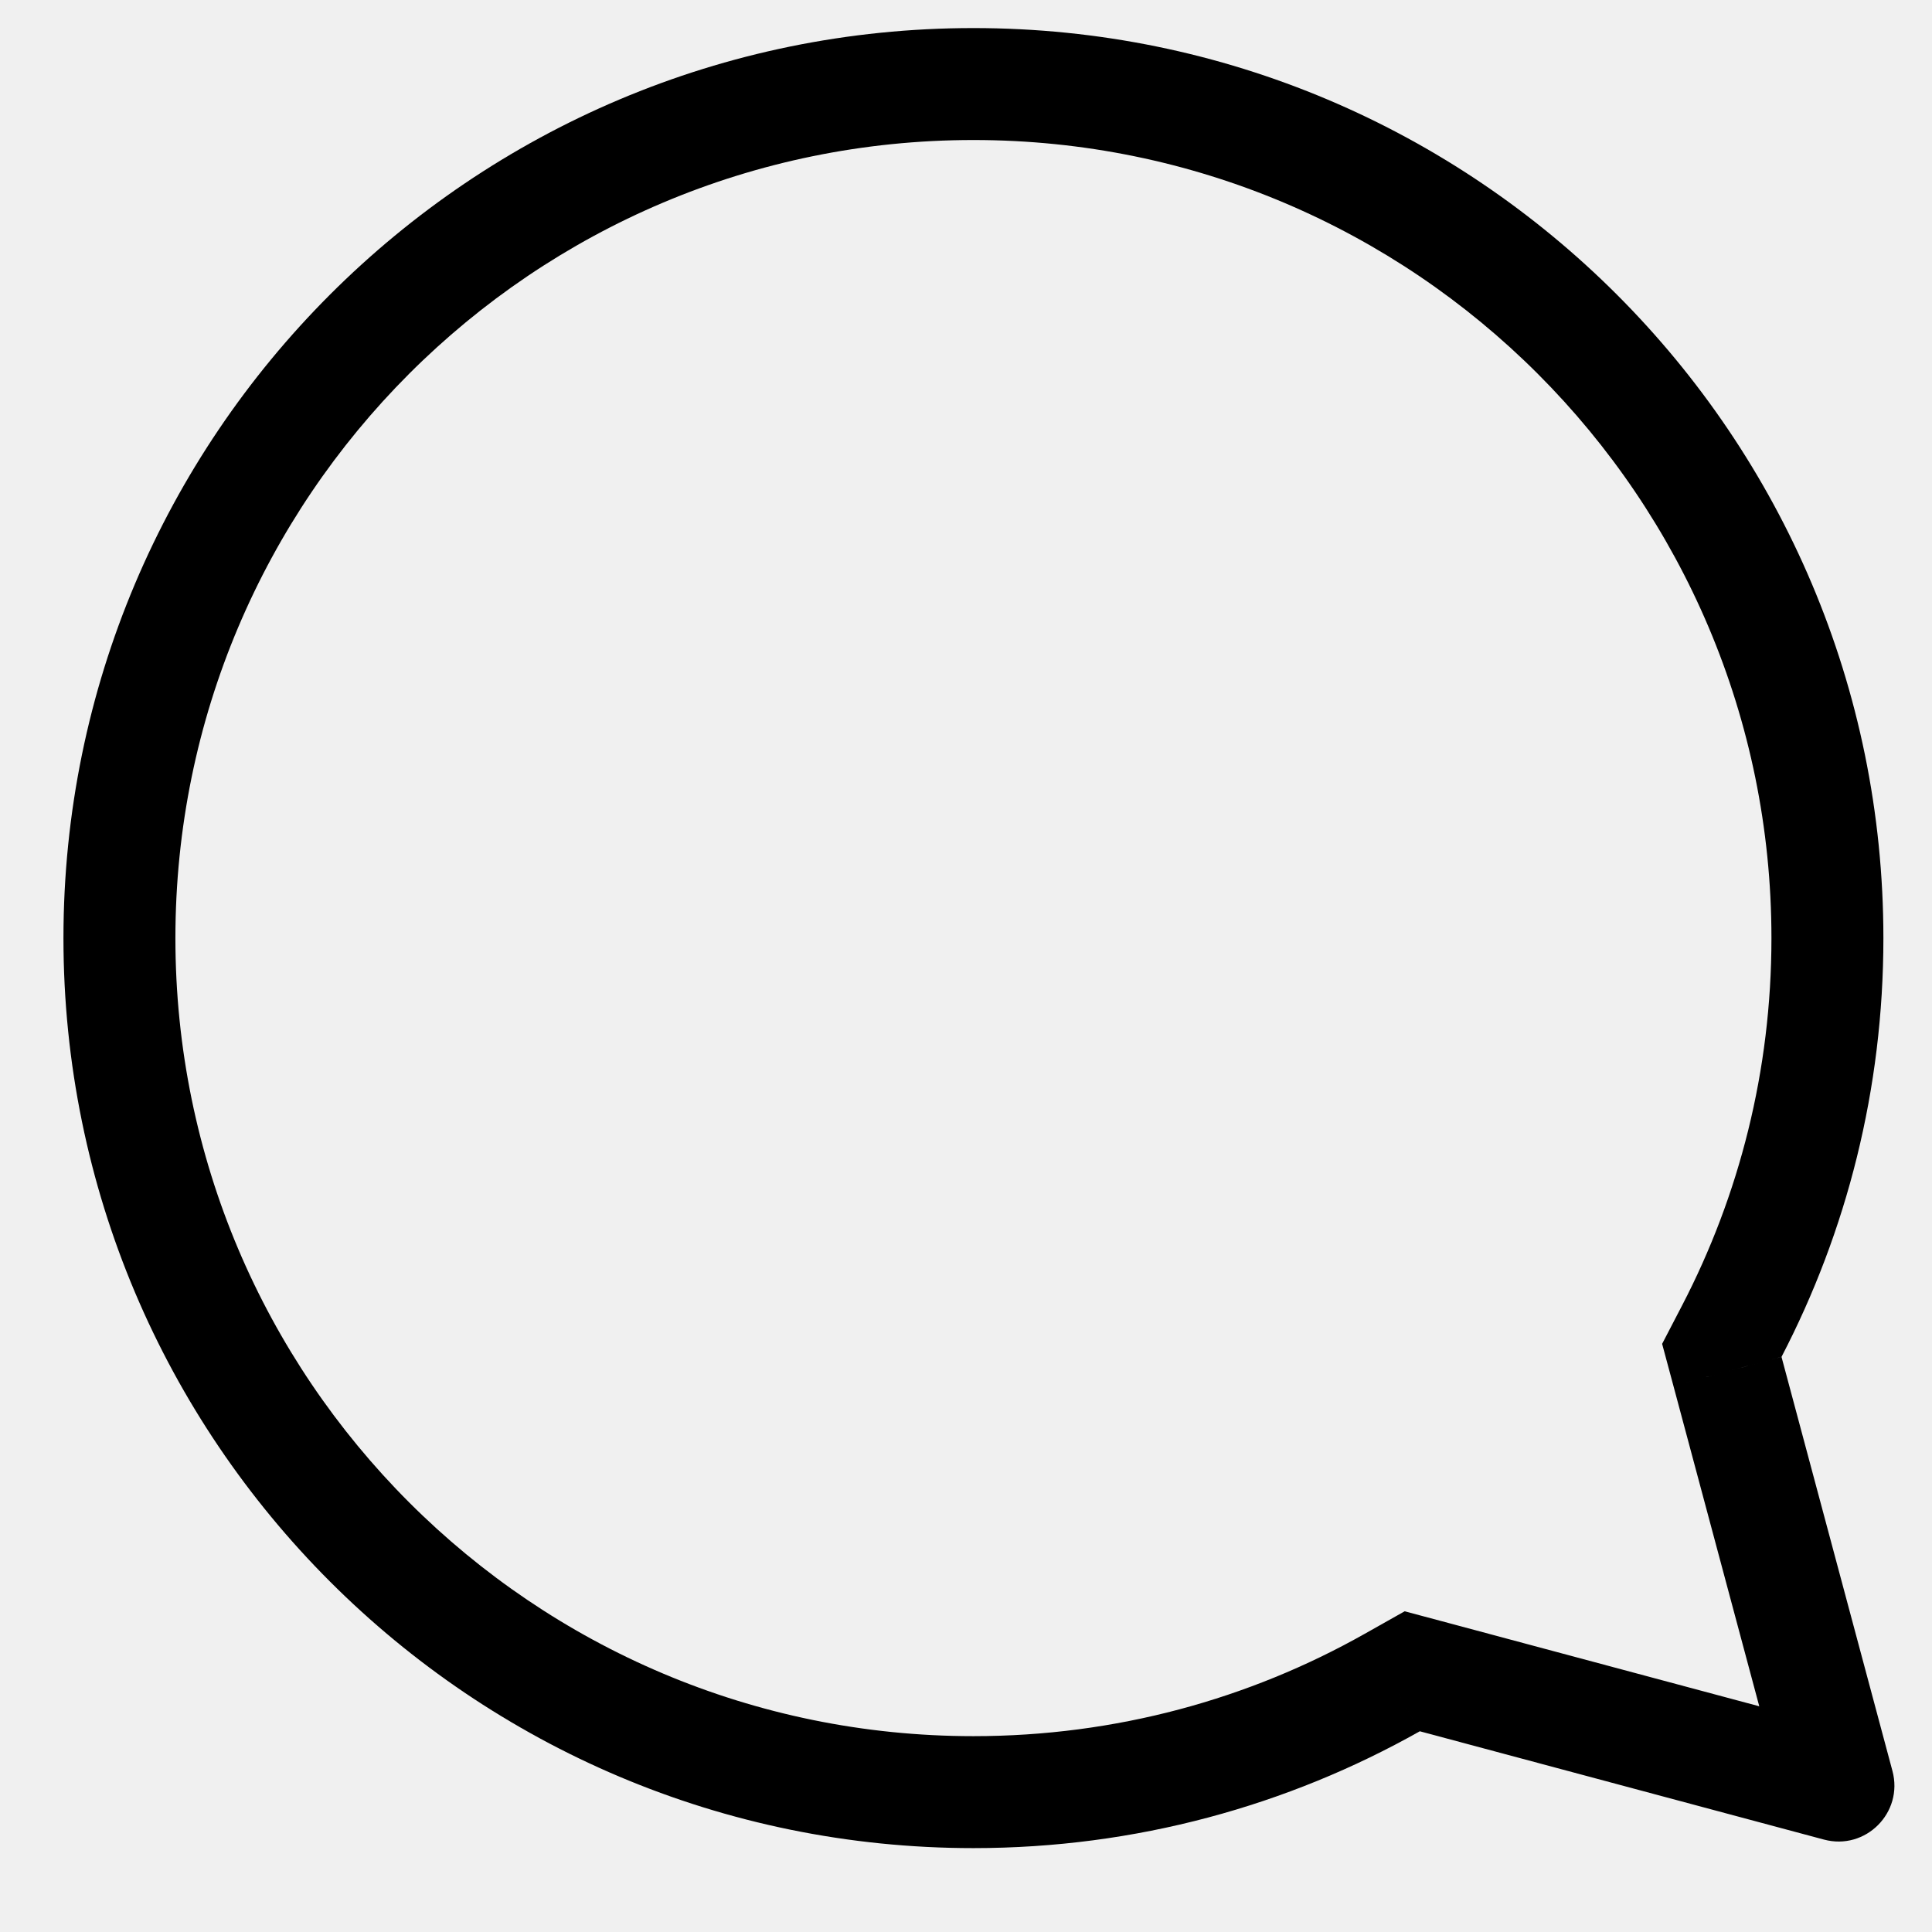
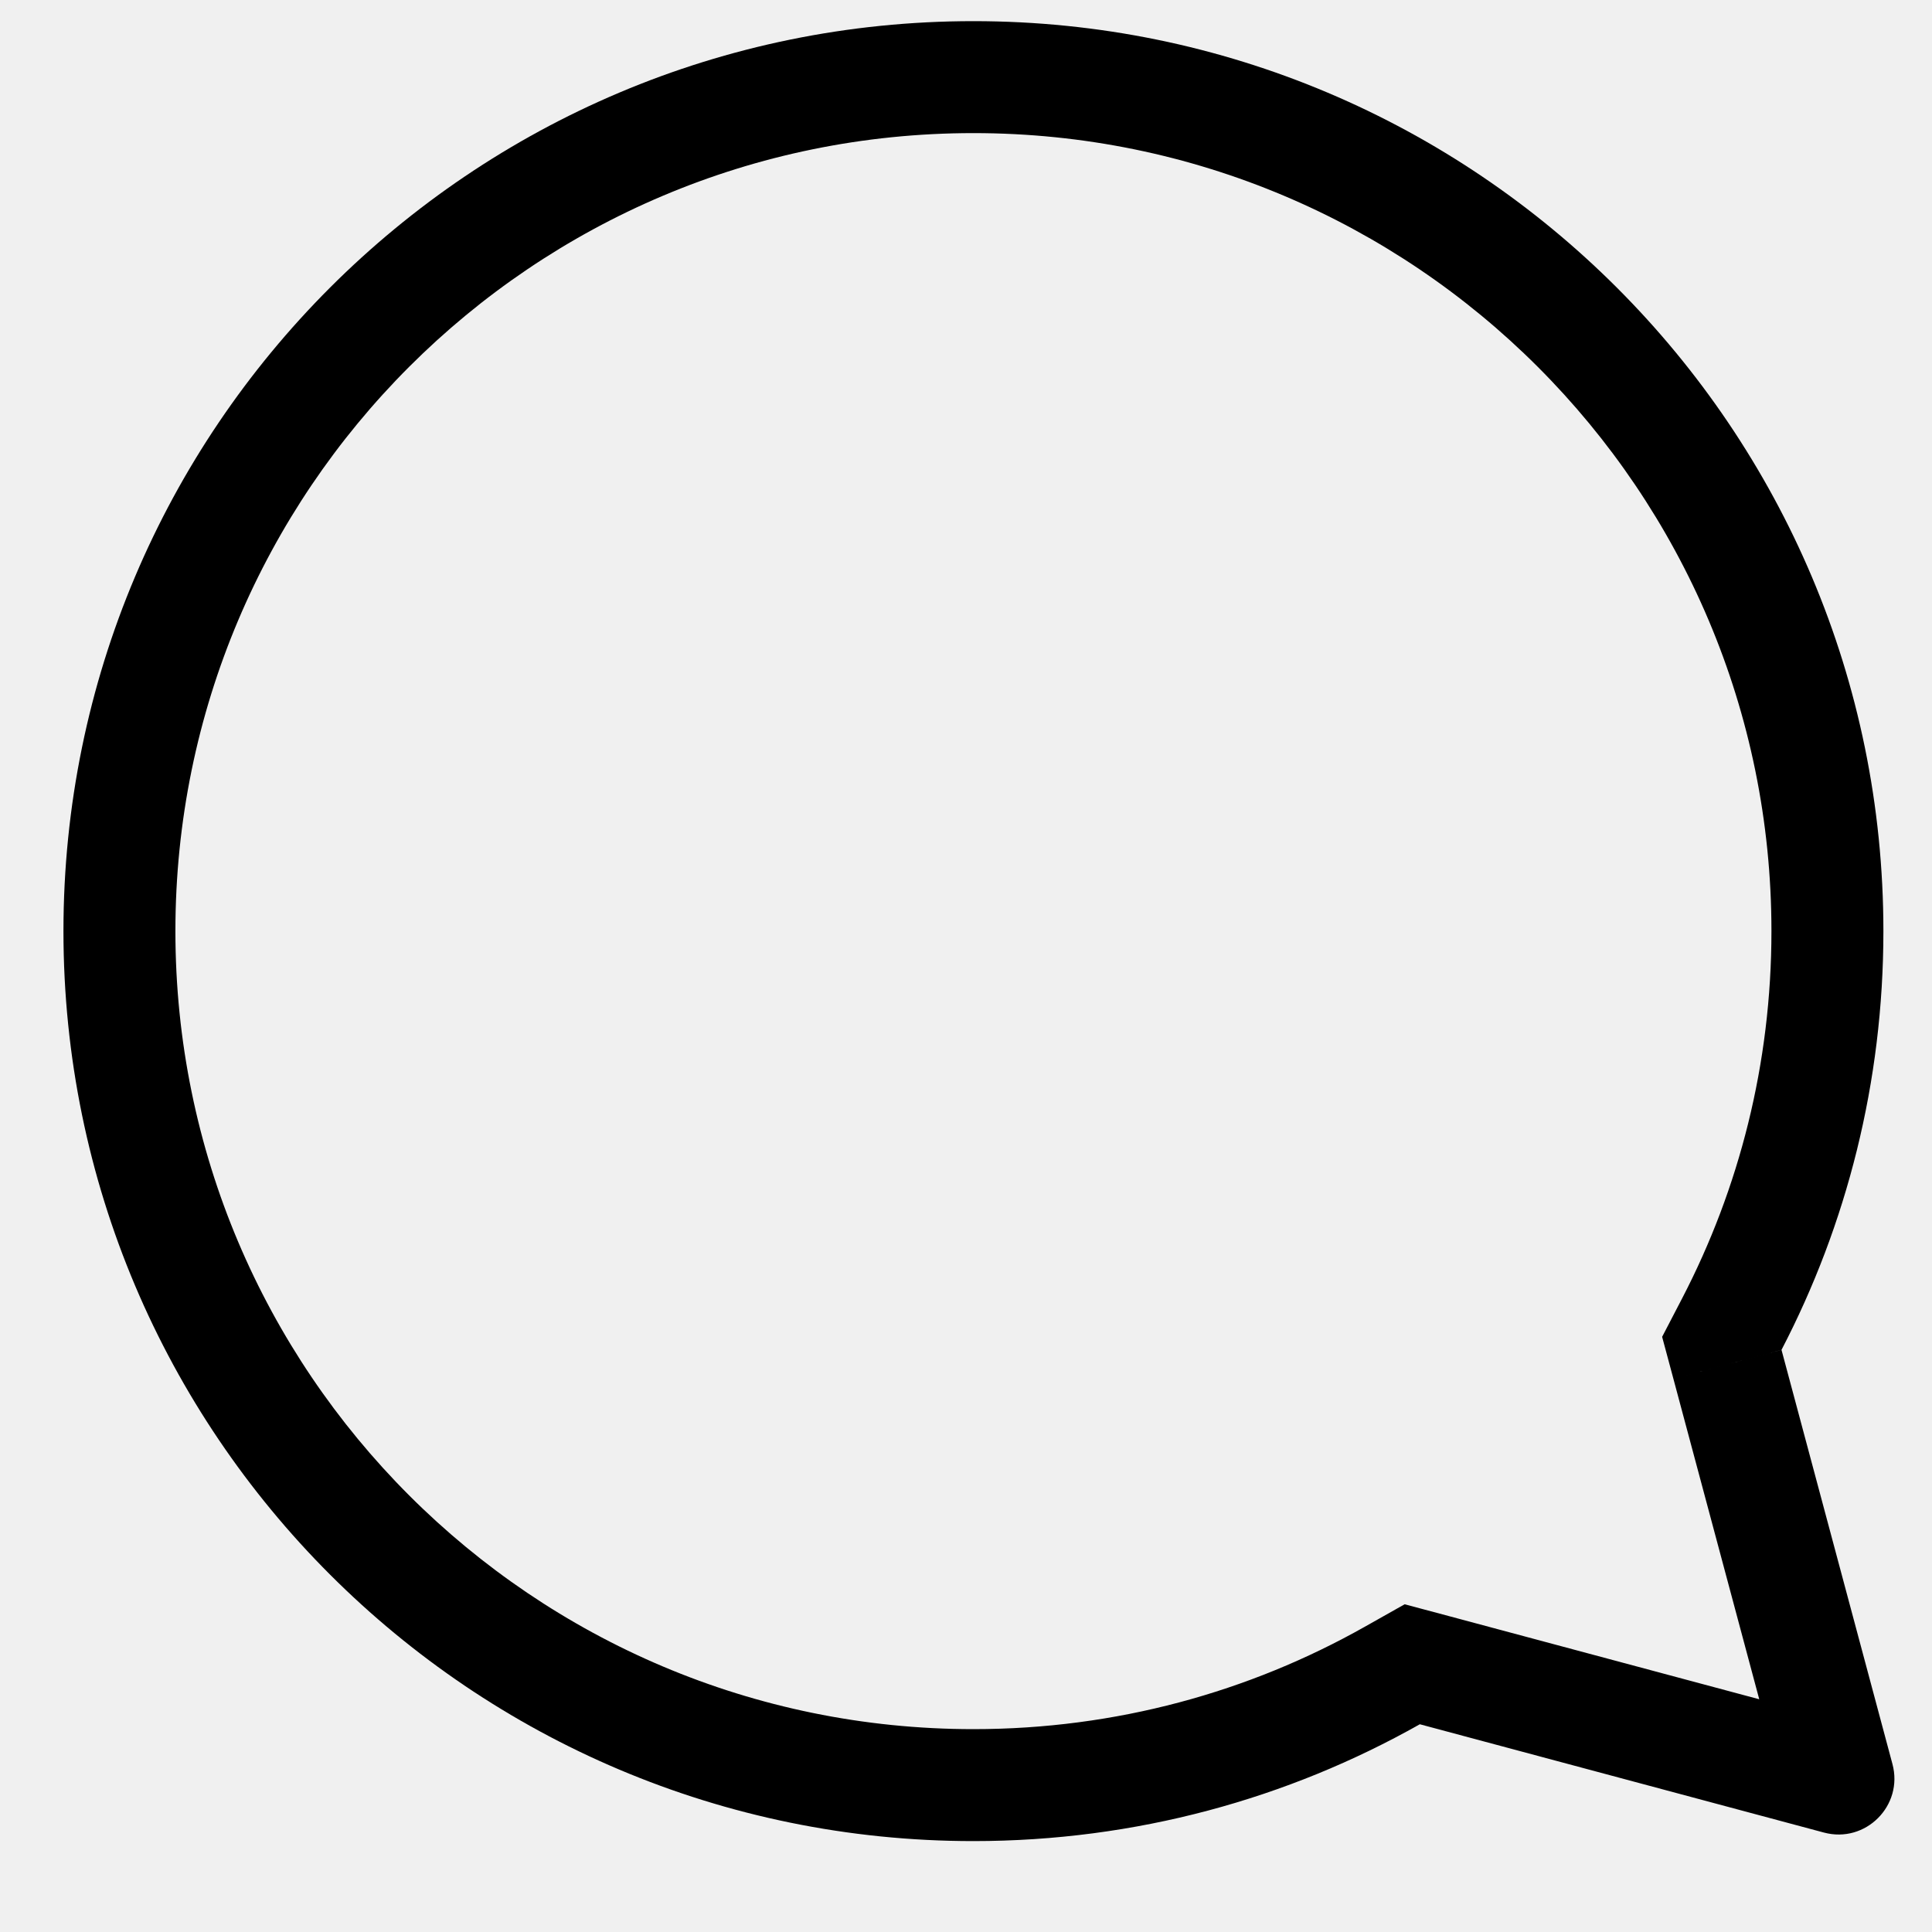
<svg xmlns="http://www.w3.org/2000/svg" width="19" height="19" viewBox="0 0 19 19" fill="none">
  <mask id="path-1-inside-1_454_2031" fill="white">
-     <path fill-rule="evenodd" clip-rule="evenodd" d="M17.52 13.344C18.161 12.111 18.522 10.711 18.522 9.226C18.522 4.283 14.516 0.276 9.573 0.276C4.631 0.276 0.624 4.283 0.624 9.226C0.624 14.168 4.631 18.175 9.573 18.175C11.168 18.175 12.666 17.757 13.963 17.026L17.937 18.091C18.347 18.201 18.721 17.826 18.611 17.416L17.52 13.344Z" />
+     <path fill-rule="evenodd" clip-rule="evenodd" d="M17.52 13.275C18.161 12.043 18.522 10.642 18.522 9.157C18.522 4.214 14.516 0.208 9.573 0.208C4.631 0.208 0.624 4.214 0.624 9.157C0.624 14.099 4.631 18.106 9.573 18.106C11.168 18.106 12.666 17.689 13.963 16.957L17.937 18.022C18.347 18.132 18.721 17.757 18.611 17.348L17.52 13.275Z" />
  </mask>
-   <path d="M17.52 13.344L16.543 12.837L16.346 13.216L16.457 13.629L17.52 13.344ZM13.963 17.026L14.248 15.962L13.814 15.846L13.422 16.067L13.963 17.026ZM17.937 18.091L18.222 17.027L17.937 18.091ZM18.611 17.416L19.675 17.131H19.675L18.611 17.416ZM17.421 9.226C17.421 10.53 17.104 11.757 16.543 12.837L18.498 13.852C19.217 12.466 19.623 10.892 19.623 9.226H17.421ZM9.573 1.377C13.908 1.377 17.421 4.891 17.421 9.226H19.623C19.623 3.675 15.124 -0.825 9.573 -0.825V1.377ZM1.725 9.226C1.725 4.891 5.239 1.377 9.573 1.377V-0.825C4.023 -0.825 -0.477 3.675 -0.477 9.226H1.725ZM9.573 17.074C5.239 17.074 1.725 13.56 1.725 9.226H-0.477C-0.477 14.776 4.023 19.276 9.573 19.276V17.074ZM13.422 16.067C12.286 16.708 10.974 17.074 9.573 17.074V19.276C11.363 19.276 13.046 18.807 14.504 17.985L13.422 16.067ZM18.222 17.027L14.248 15.962L13.678 18.09L17.652 19.154L18.222 17.027ZM17.548 17.701C17.438 17.292 17.813 16.918 18.222 17.027L17.652 19.154C18.88 19.483 20.004 18.36 19.675 17.131L17.548 17.701ZM16.457 13.629L17.548 17.701L19.675 17.131L18.584 13.059L16.457 13.629Z" fill="black" mask="url(#path-1-inside-1_454_2031)" />
+   <path d="M17.52 13.275L16.543 12.768L16.346 13.147L16.457 13.56L17.52 13.275ZM13.963 16.957L14.248 15.893L13.814 15.777L13.422 15.998L13.963 16.957ZM17.937 18.022L18.222 16.958L17.937 18.022ZM18.611 17.348L19.675 17.063H19.675L18.611 17.348ZM17.421 9.157C17.421 10.461 17.104 11.688 16.543 12.768L18.498 13.783C19.217 12.397 19.623 10.823 19.623 9.157H17.421ZM9.573 1.309C13.908 1.309 17.421 4.822 17.421 9.157H19.623C19.623 3.606 15.124 -0.894 9.573 -0.894V1.309ZM1.725 9.157C1.725 4.822 5.239 1.309 9.573 1.309V-0.894C4.023 -0.894 -0.477 3.606 -0.477 9.157H1.725ZM9.573 17.005C5.239 17.005 1.725 13.491 1.725 9.157H-0.477C-0.477 14.707 4.023 19.207 9.573 19.207V17.005ZM13.422 15.998C12.286 16.639 10.974 17.005 9.573 17.005V19.207C11.363 19.207 13.046 18.738 14.504 17.916L13.422 15.998ZM18.222 16.958L14.248 15.893L13.678 18.021L17.652 19.086L18.222 16.958ZM17.548 17.633C17.438 17.223 17.813 16.849 18.222 16.958L17.652 19.086C18.88 19.415 20.004 18.291 19.675 17.063L17.548 17.633ZM16.457 13.56L17.548 17.633L19.675 17.063L18.584 12.99L16.457 13.56Z" fill="black" mask="url(#path-1-inside-1_454_2031)" />
</svg>
